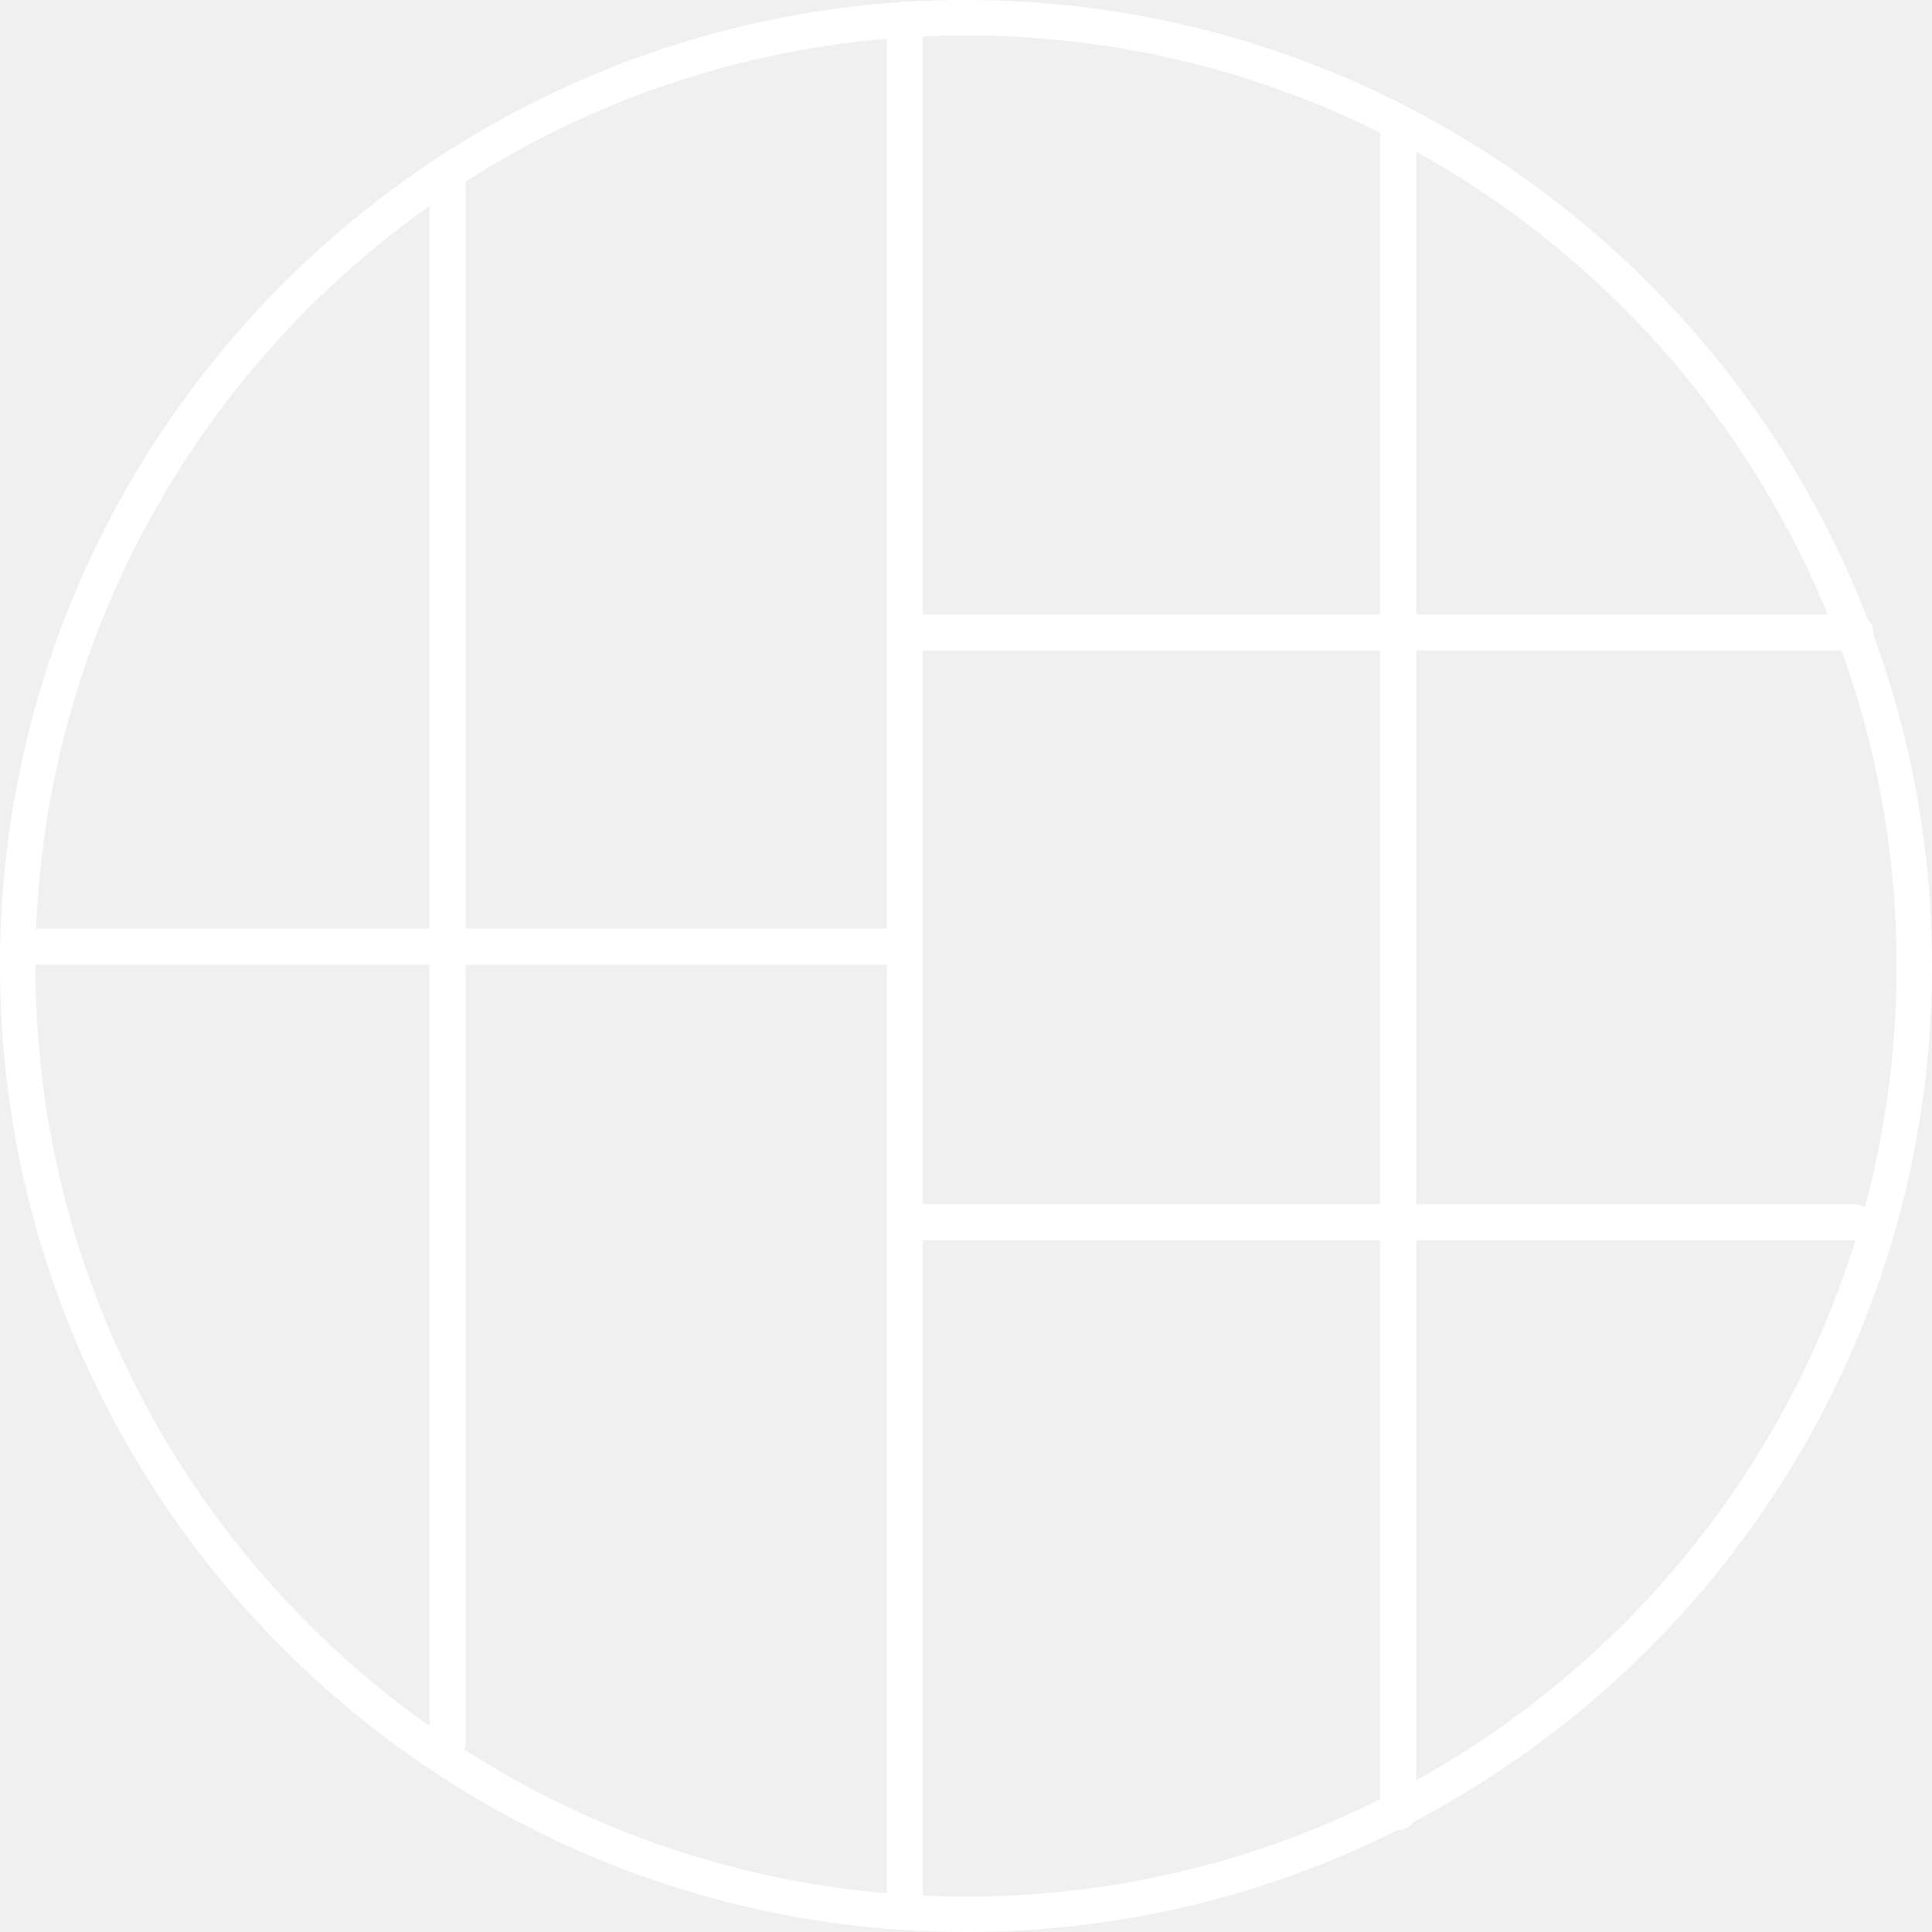
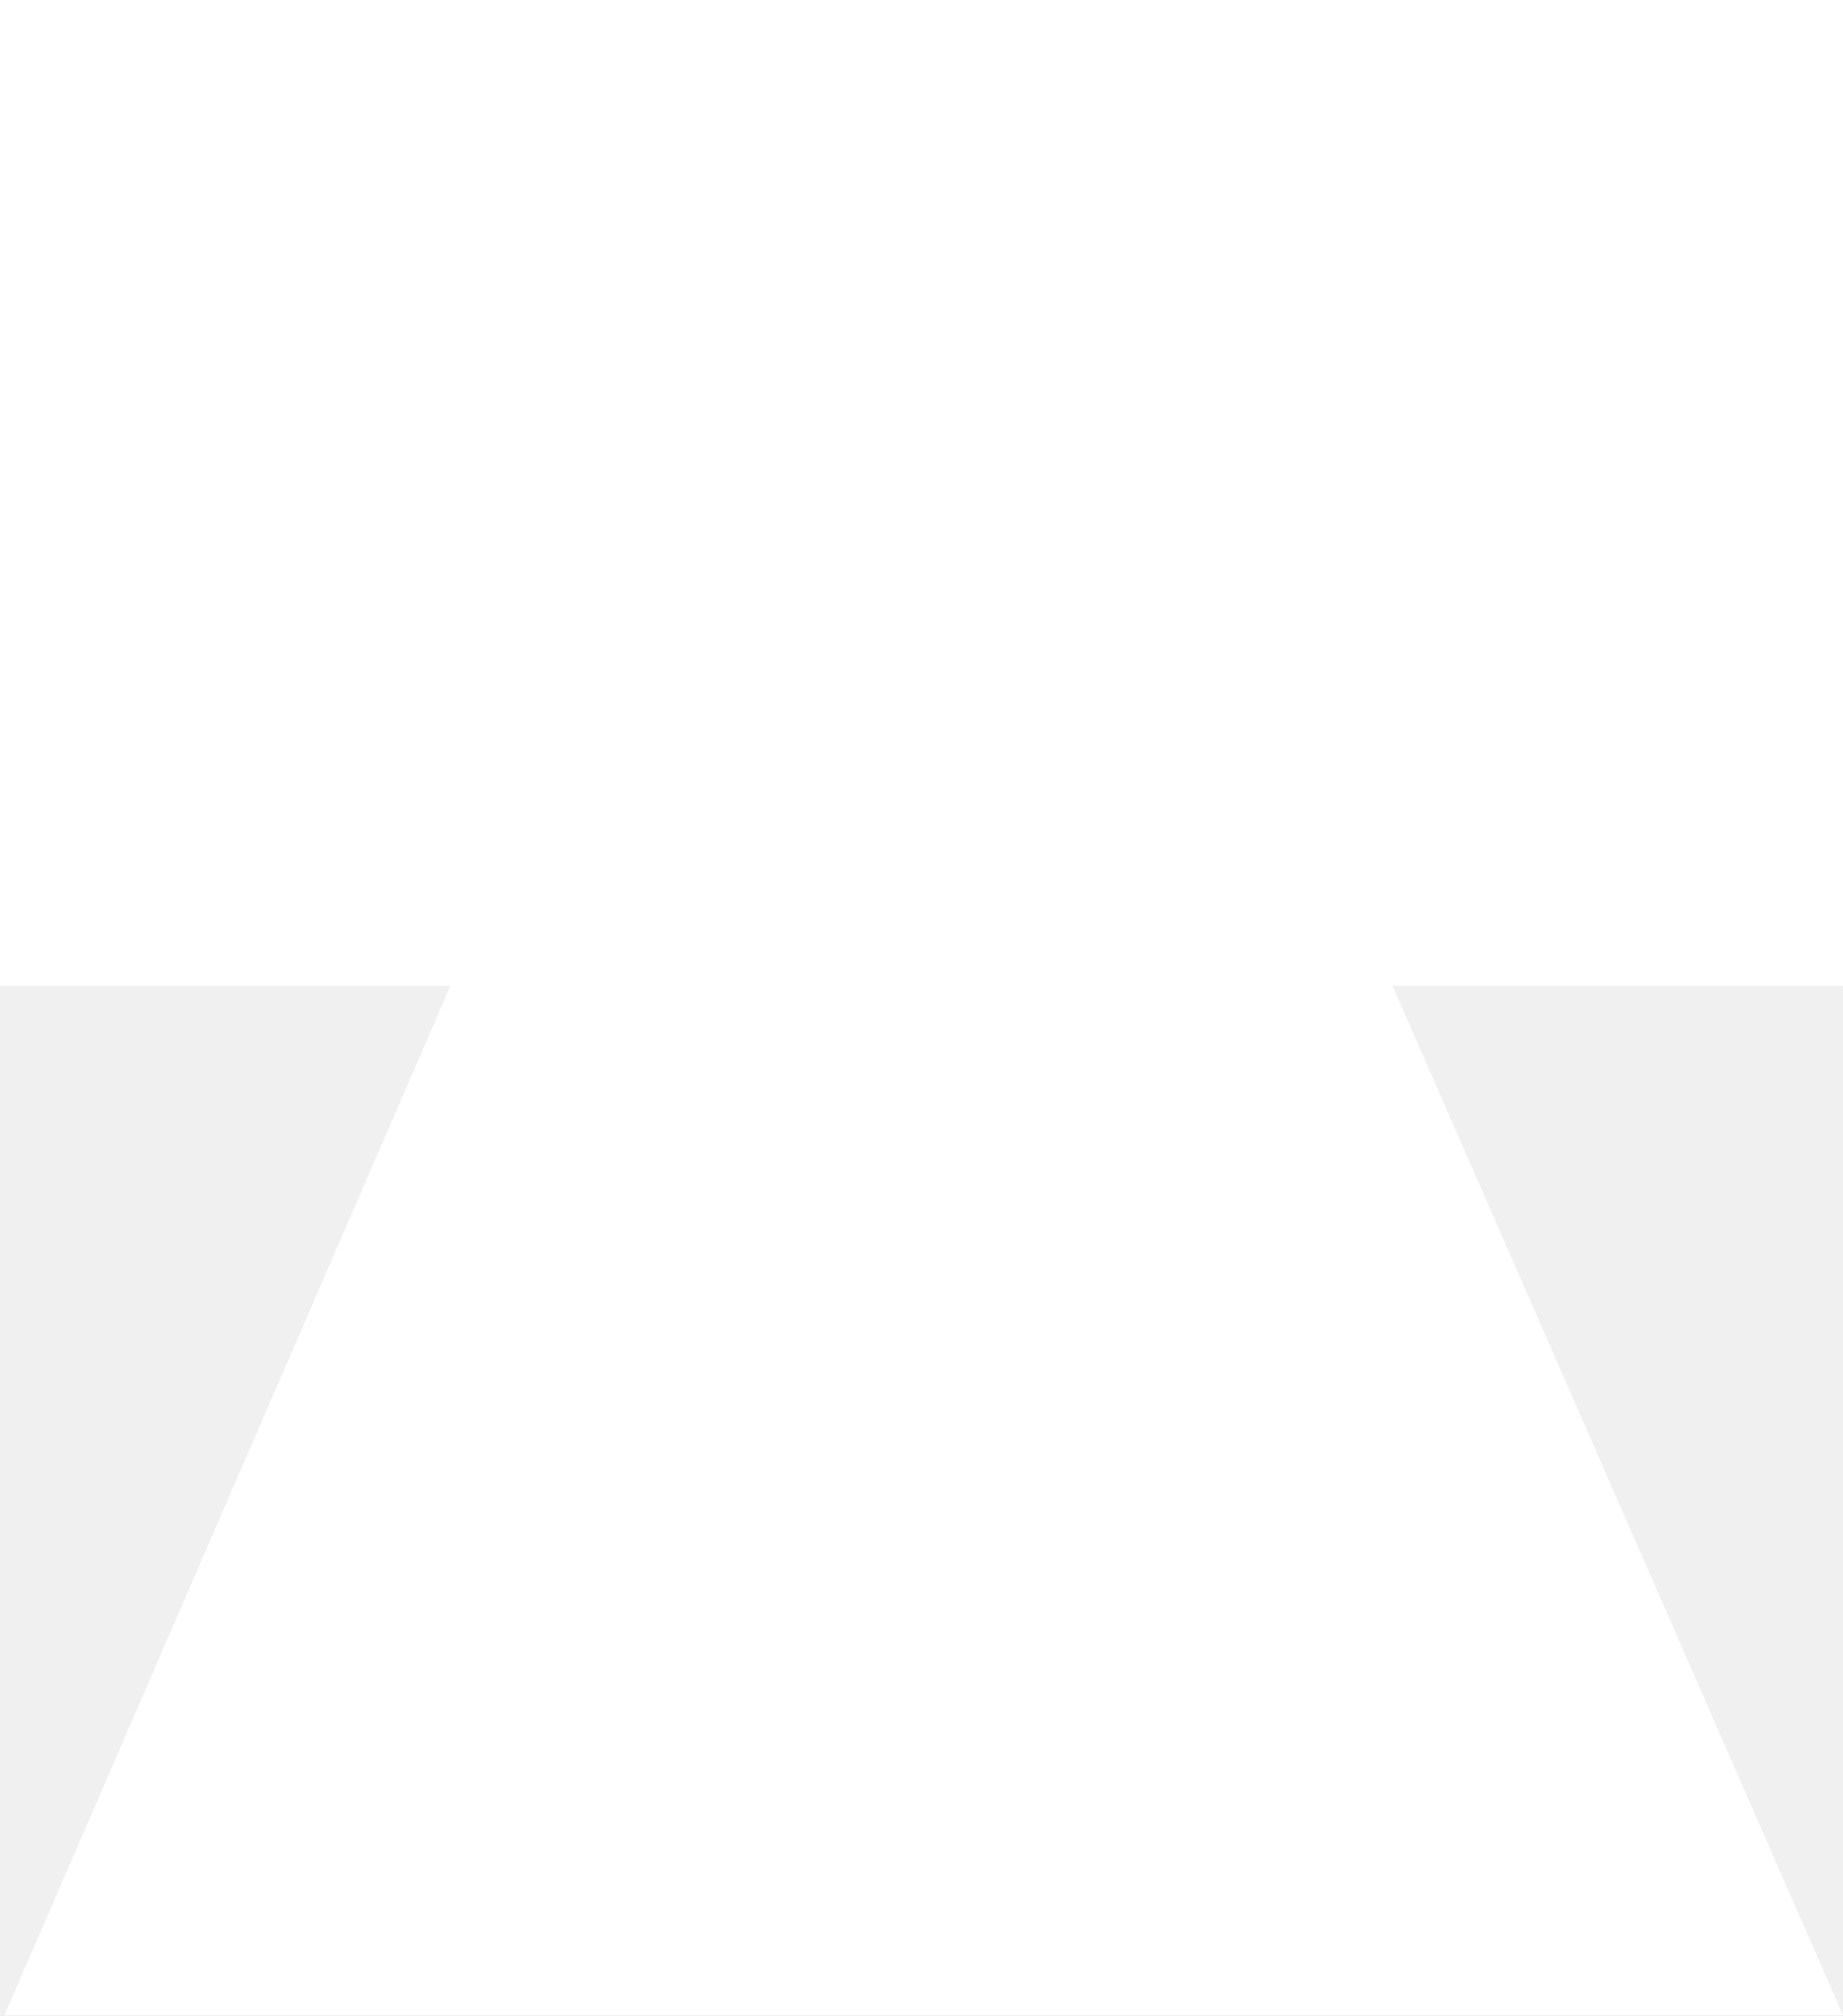
- <svg xmlns="http://www.w3.org/2000/svg" id="_レイヤー_2" data-name="レイヤー 2" viewBox="0 0 30 30">
+ <svg xmlns="http://www.w3.org/2000/svg" id="_レイヤー_2" data-name="レイヤー 2" viewBox="0 0 16.53 18.07">
  <defs>
    <style>
      .cls-1 {
        fill: #fff;
      }
    </style>
  </defs>
  <g id="_レイヤー_1-2" data-name="レイヤー 1">
-     <g>
-       <path class="cls-1" d="M15,30C6.73,30,0,23.27,0,15S6.73,0,15,0s15,6.73,15,15-6.73,15-15,15ZM15,.55C7.03.55.55,7.03.55,15s6.48,14.45,14.45,14.45,14.45-6.48,14.45-14.45S22.97.55,15,.55Z" />
-       <path class="cls-1" d="M21.71,28.41c-.15,0-.28-.12-.28-.28V1.98c0-.15.12-.28.28-.28s.28.12.28.28v26.16c0,.15-.12.28-.28.28Z" />
-       <path class="cls-1" d="M6.95,27.33c-.15,0-.28-.12-.28-.28V2.84c0-.15.12-.28.28-.28s.28.12.28.28v24.22c0,.15-.12.28-.28.28Z" />
-       <path class="cls-1" d="M14.05,29.73c-.15,0-.28-.12-.28-.28V.3c0-.15.12-.28.28-.28s.28.12.28.28v29.15c0,.15-.12.28-.28.28Z" />
-       <path class="cls-1" d="M28.81,19.26h-14.66c-.15,0-.28-.12-.28-.28s.12-.28.28-.28h14.66c.15,0,.28.12.28.28s-.12.28-.28.28Z" />
-       <path class="cls-1" d="M13.94,14.98H.28c-.15,0-.28-.12-.28-.28s.12-.28.28-.28h13.67c.15,0,.28.12.28.28s-.12.28-.28.28Z" />
-       <path class="cls-1" d="M28.81,10.1h-14.74c-.15,0-.28-.12-.28-.28s.12-.28.28-.28h14.74c.15,0,.28.12.28.28s-.12.28-.28.28Z" />
-     </g>
+     <polygon class="cls-1" points="16.53 0 8.27 0 0 0 0 8.84 4.04 8.84 .04 18.07 8.27 18.07 16.53 18.07 12.49 8.84 16.53 8.84 16.53 0" />
  </g>
</svg>
